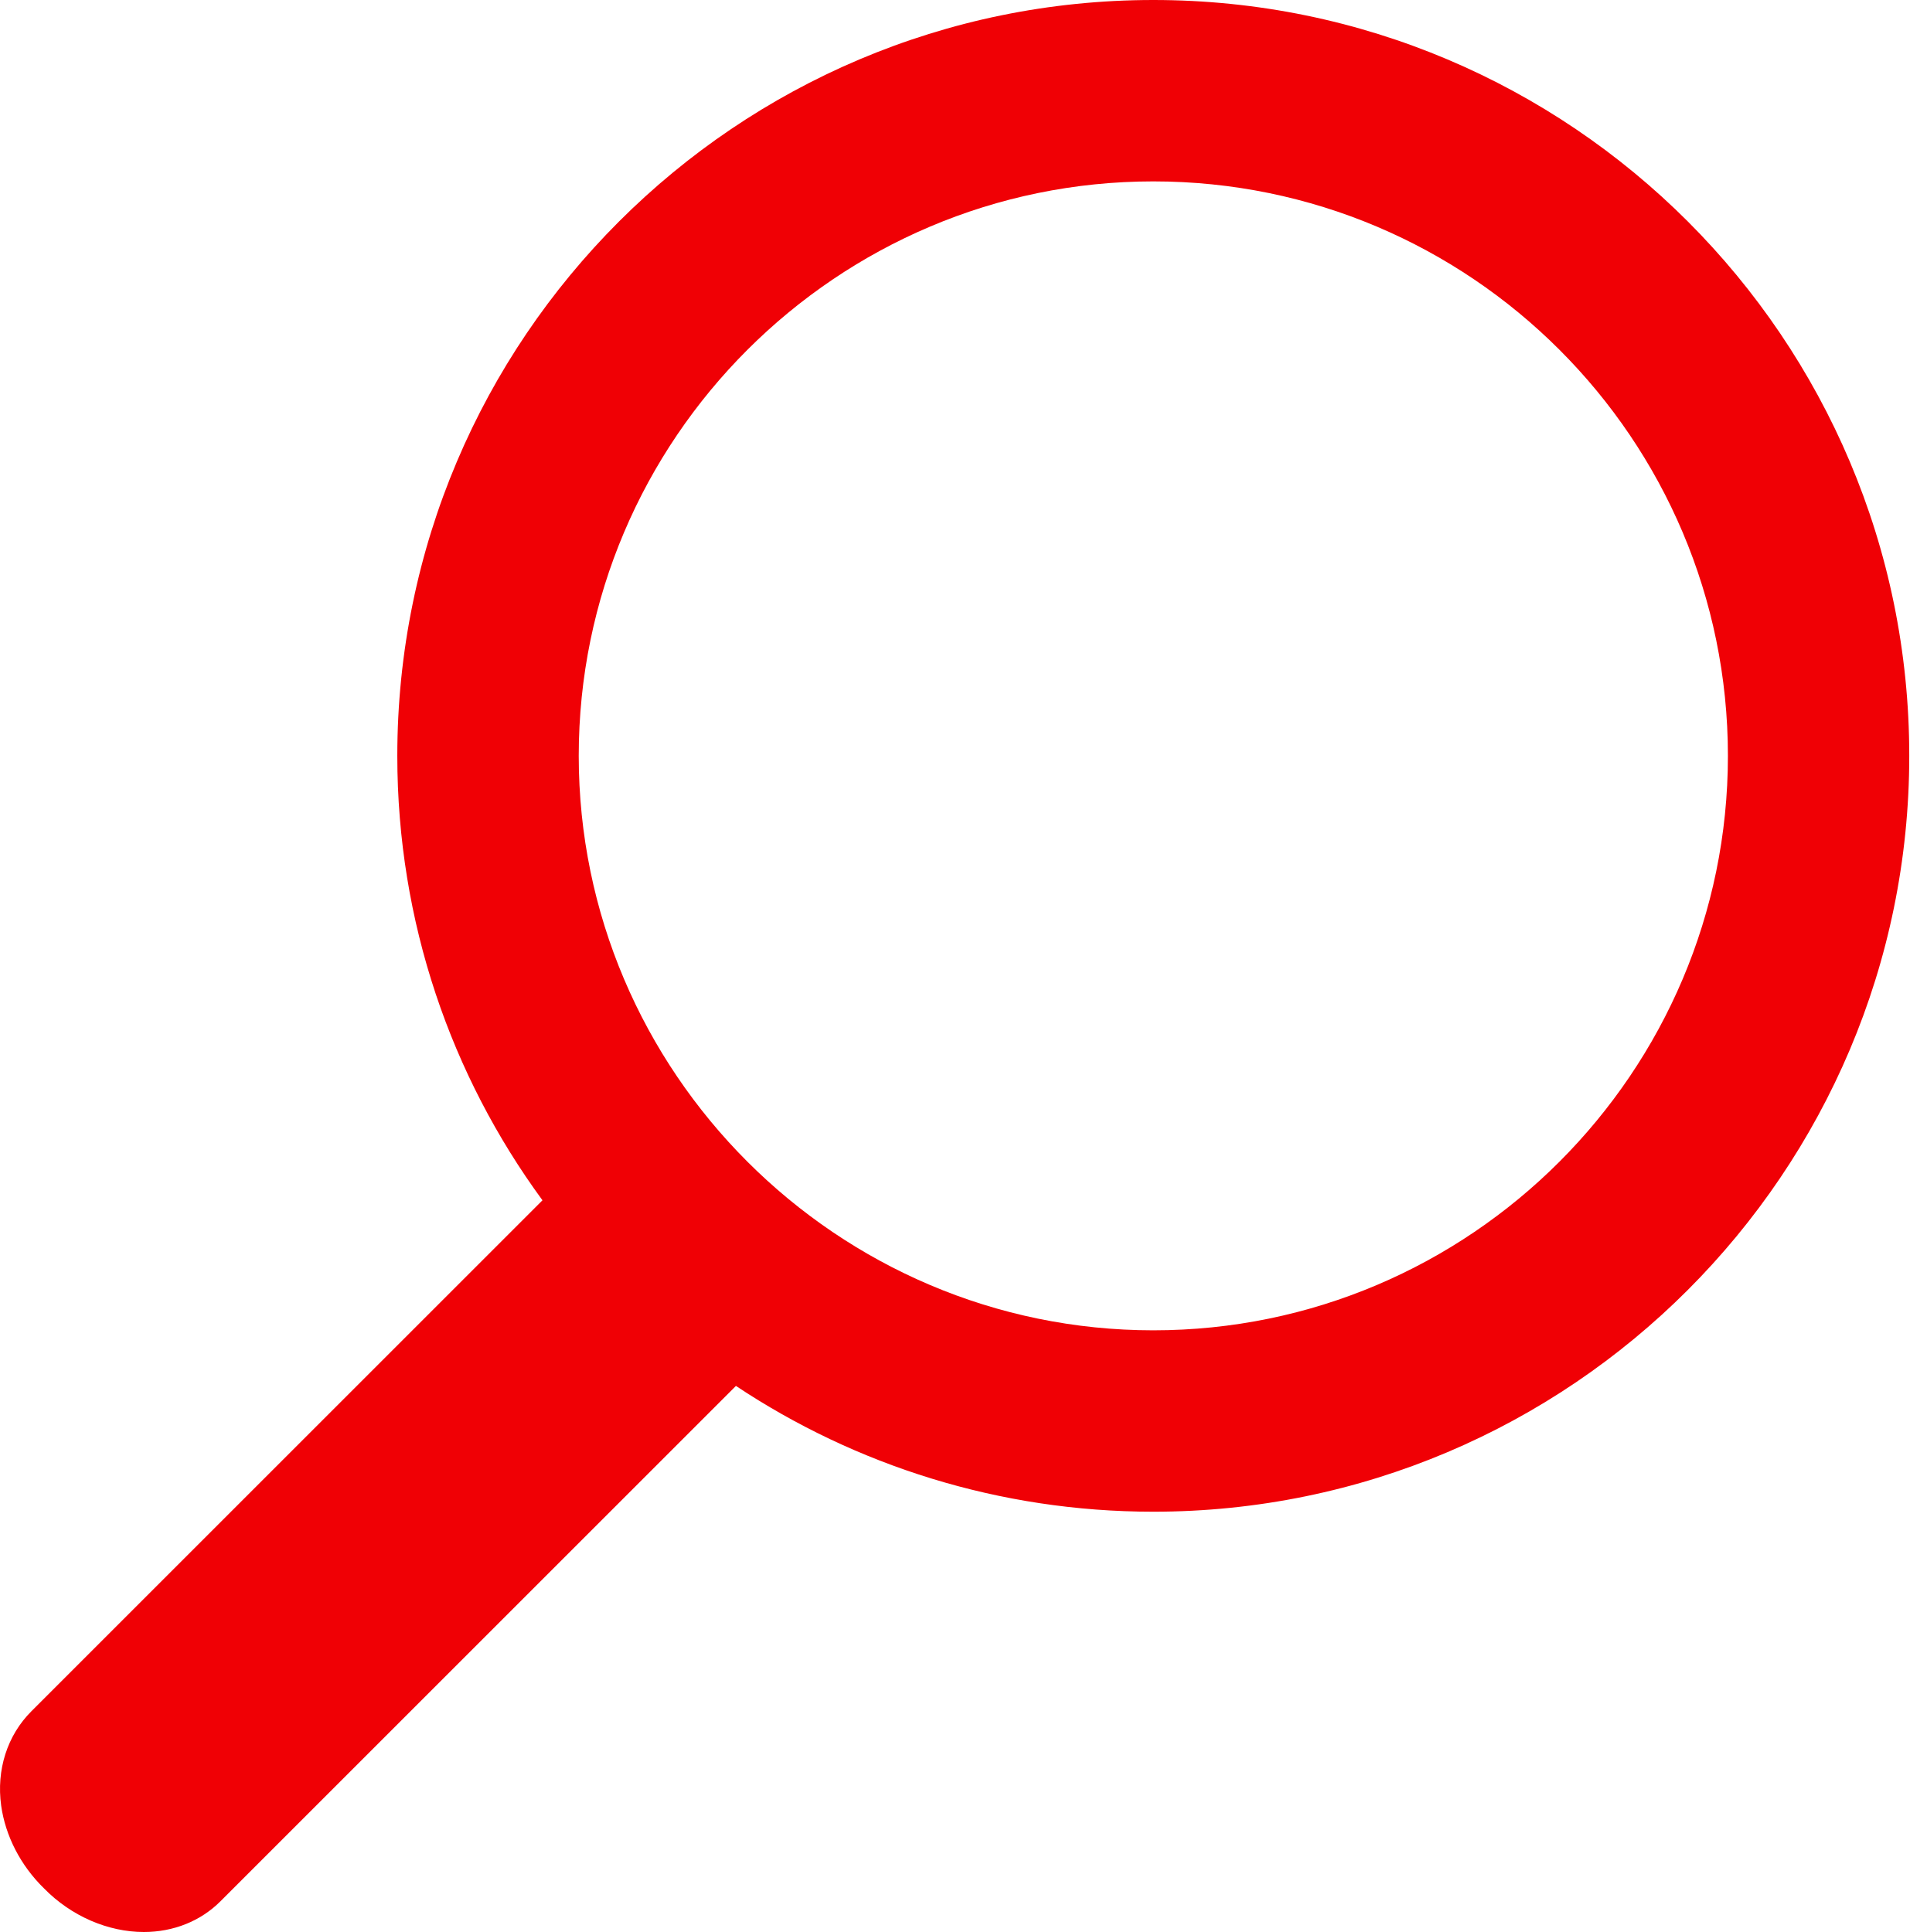
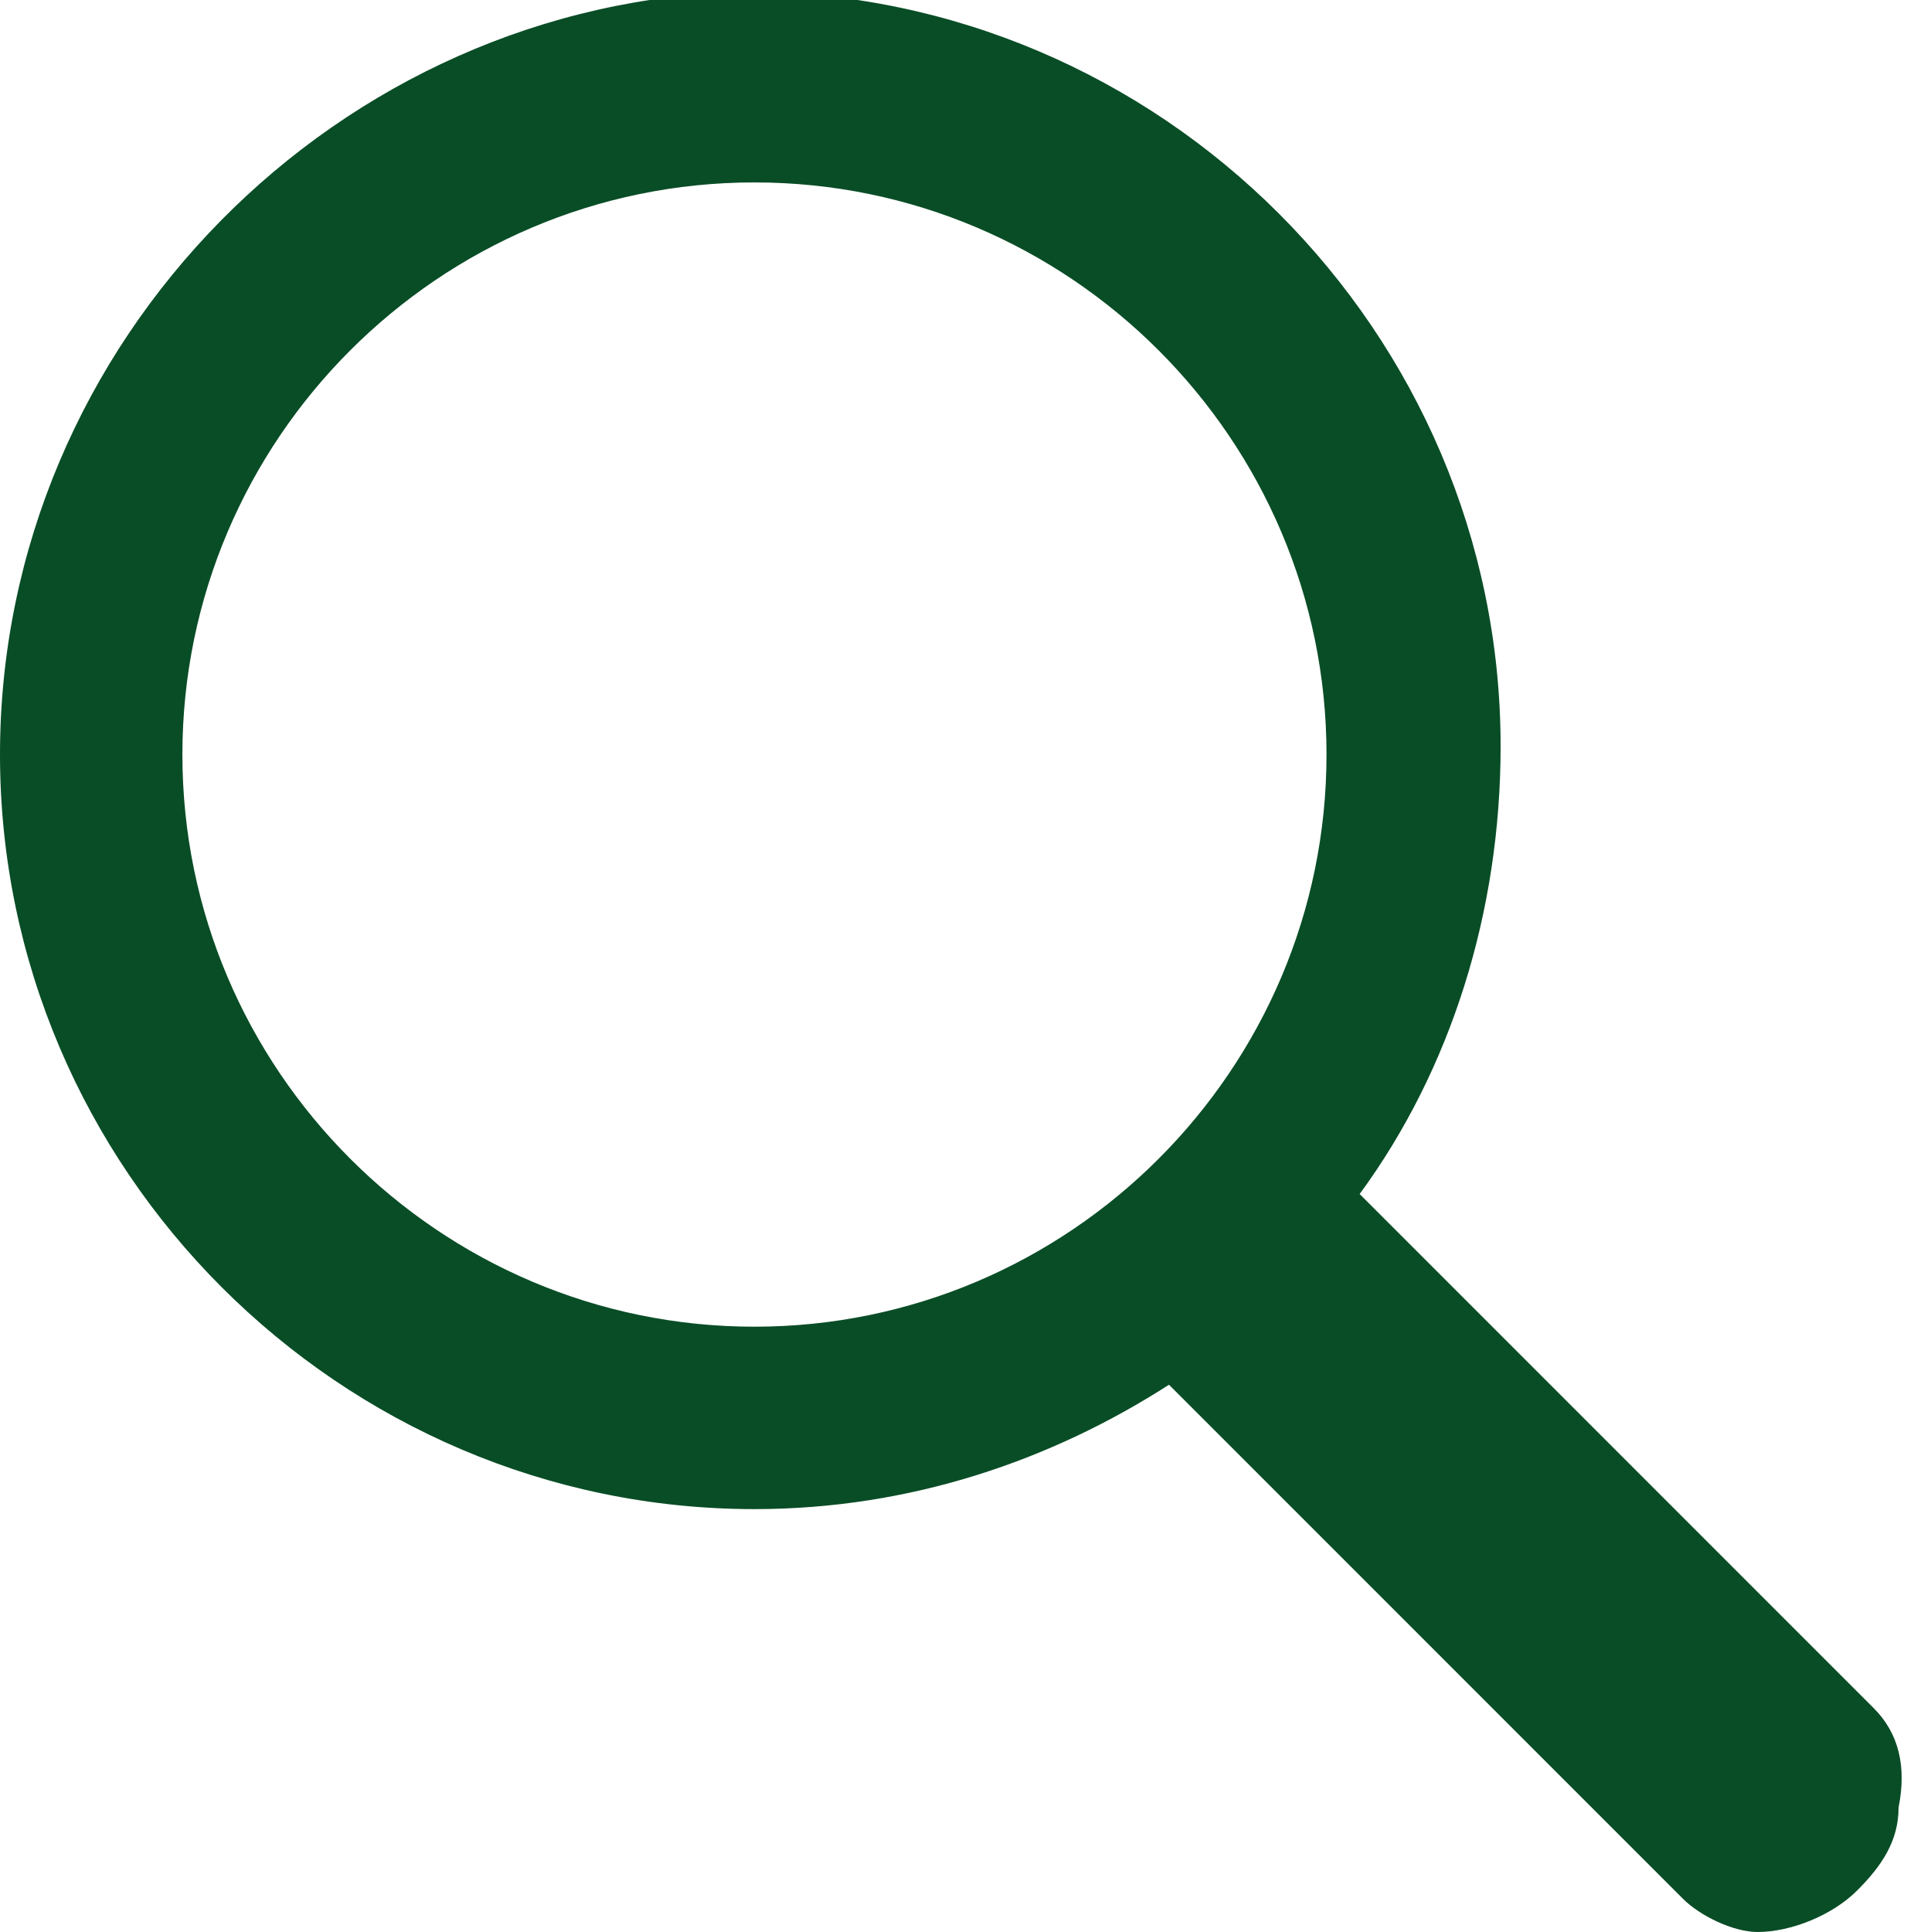
- <svg xmlns="http://www.w3.org/2000/svg" version="1.1" x="0px" y="0px" width="23.005px" height="23.283px" viewBox="0 0 23.005 23.283" enable-background="new 0 0 23.005 23.283" xml:space="preserve">
-   <defs>
- </defs>
+ <svg xmlns="http://www.w3.org/2000/svg" version="1.1" id="Layer_1" x="0px" y="0px" viewBox="0 0 23 23.3" style="enable-background:new 0 0 23 23.3;" xml:space="preserve">
+   <style type="text/css">
+ 	.st0{fill:#094D26;}
+ </style>
  <g>
-     <path fill="#F00005" d="M0.014,21.76c0.051,0.364,0.233,0.721,0.517,0.998c0.328,0.335,0.772,0.525,1.202,0.525   c0.357,0,0.685-0.131,0.925-0.372l6.209-6.209c1.436,0.955,3.17,1.516,5.028,1.516c5.028,0,9.109-4.088,9.109-9.109   C23.005,4.081,18.924,0,13.896,0C8.875,0,4.787,4.081,4.787,9.109c0,2.004,0.649,3.855,1.749,5.356l-6.158,6.158   C0.086,20.915-0.045,21.33,0.014,21.76z M6.973,9.109c0-3.819,3.112-6.923,6.923-6.923c3.819,0,6.923,3.104,6.923,6.923   c0,3.811-3.104,6.923-6.923,6.923C10.085,16.032,6.973,12.921,6.973,9.109z" />
+     <path class="st0" d="M22.6,20.6l-6.2-6.2c1.1-1.5,1.7-3.4,1.7-5.4c0-5-4.1-9.1-9.1-9.1C4.1,0,0,4.1,0,9.1c0,5,4.1,9.1,9.1,9.1   c1.9,0,3.6-0.6,5-1.5l6.2,6.2c0.2,0.2,0.6,0.4,0.9,0.4c0.4,0,0.9-0.2,1.2-0.5c0.3-0.3,0.5-0.6,0.5-1C23,21.3,22.9,20.9,22.6,20.6z    M9.1,16c-3.8,0-6.9-3.1-6.9-6.9c0-3.8,3.1-6.9,6.9-6.9c3.8,0,6.9,3.1,6.9,6.9C16,12.9,12.9,16,9.1,16z" />
  </g>
</svg>
